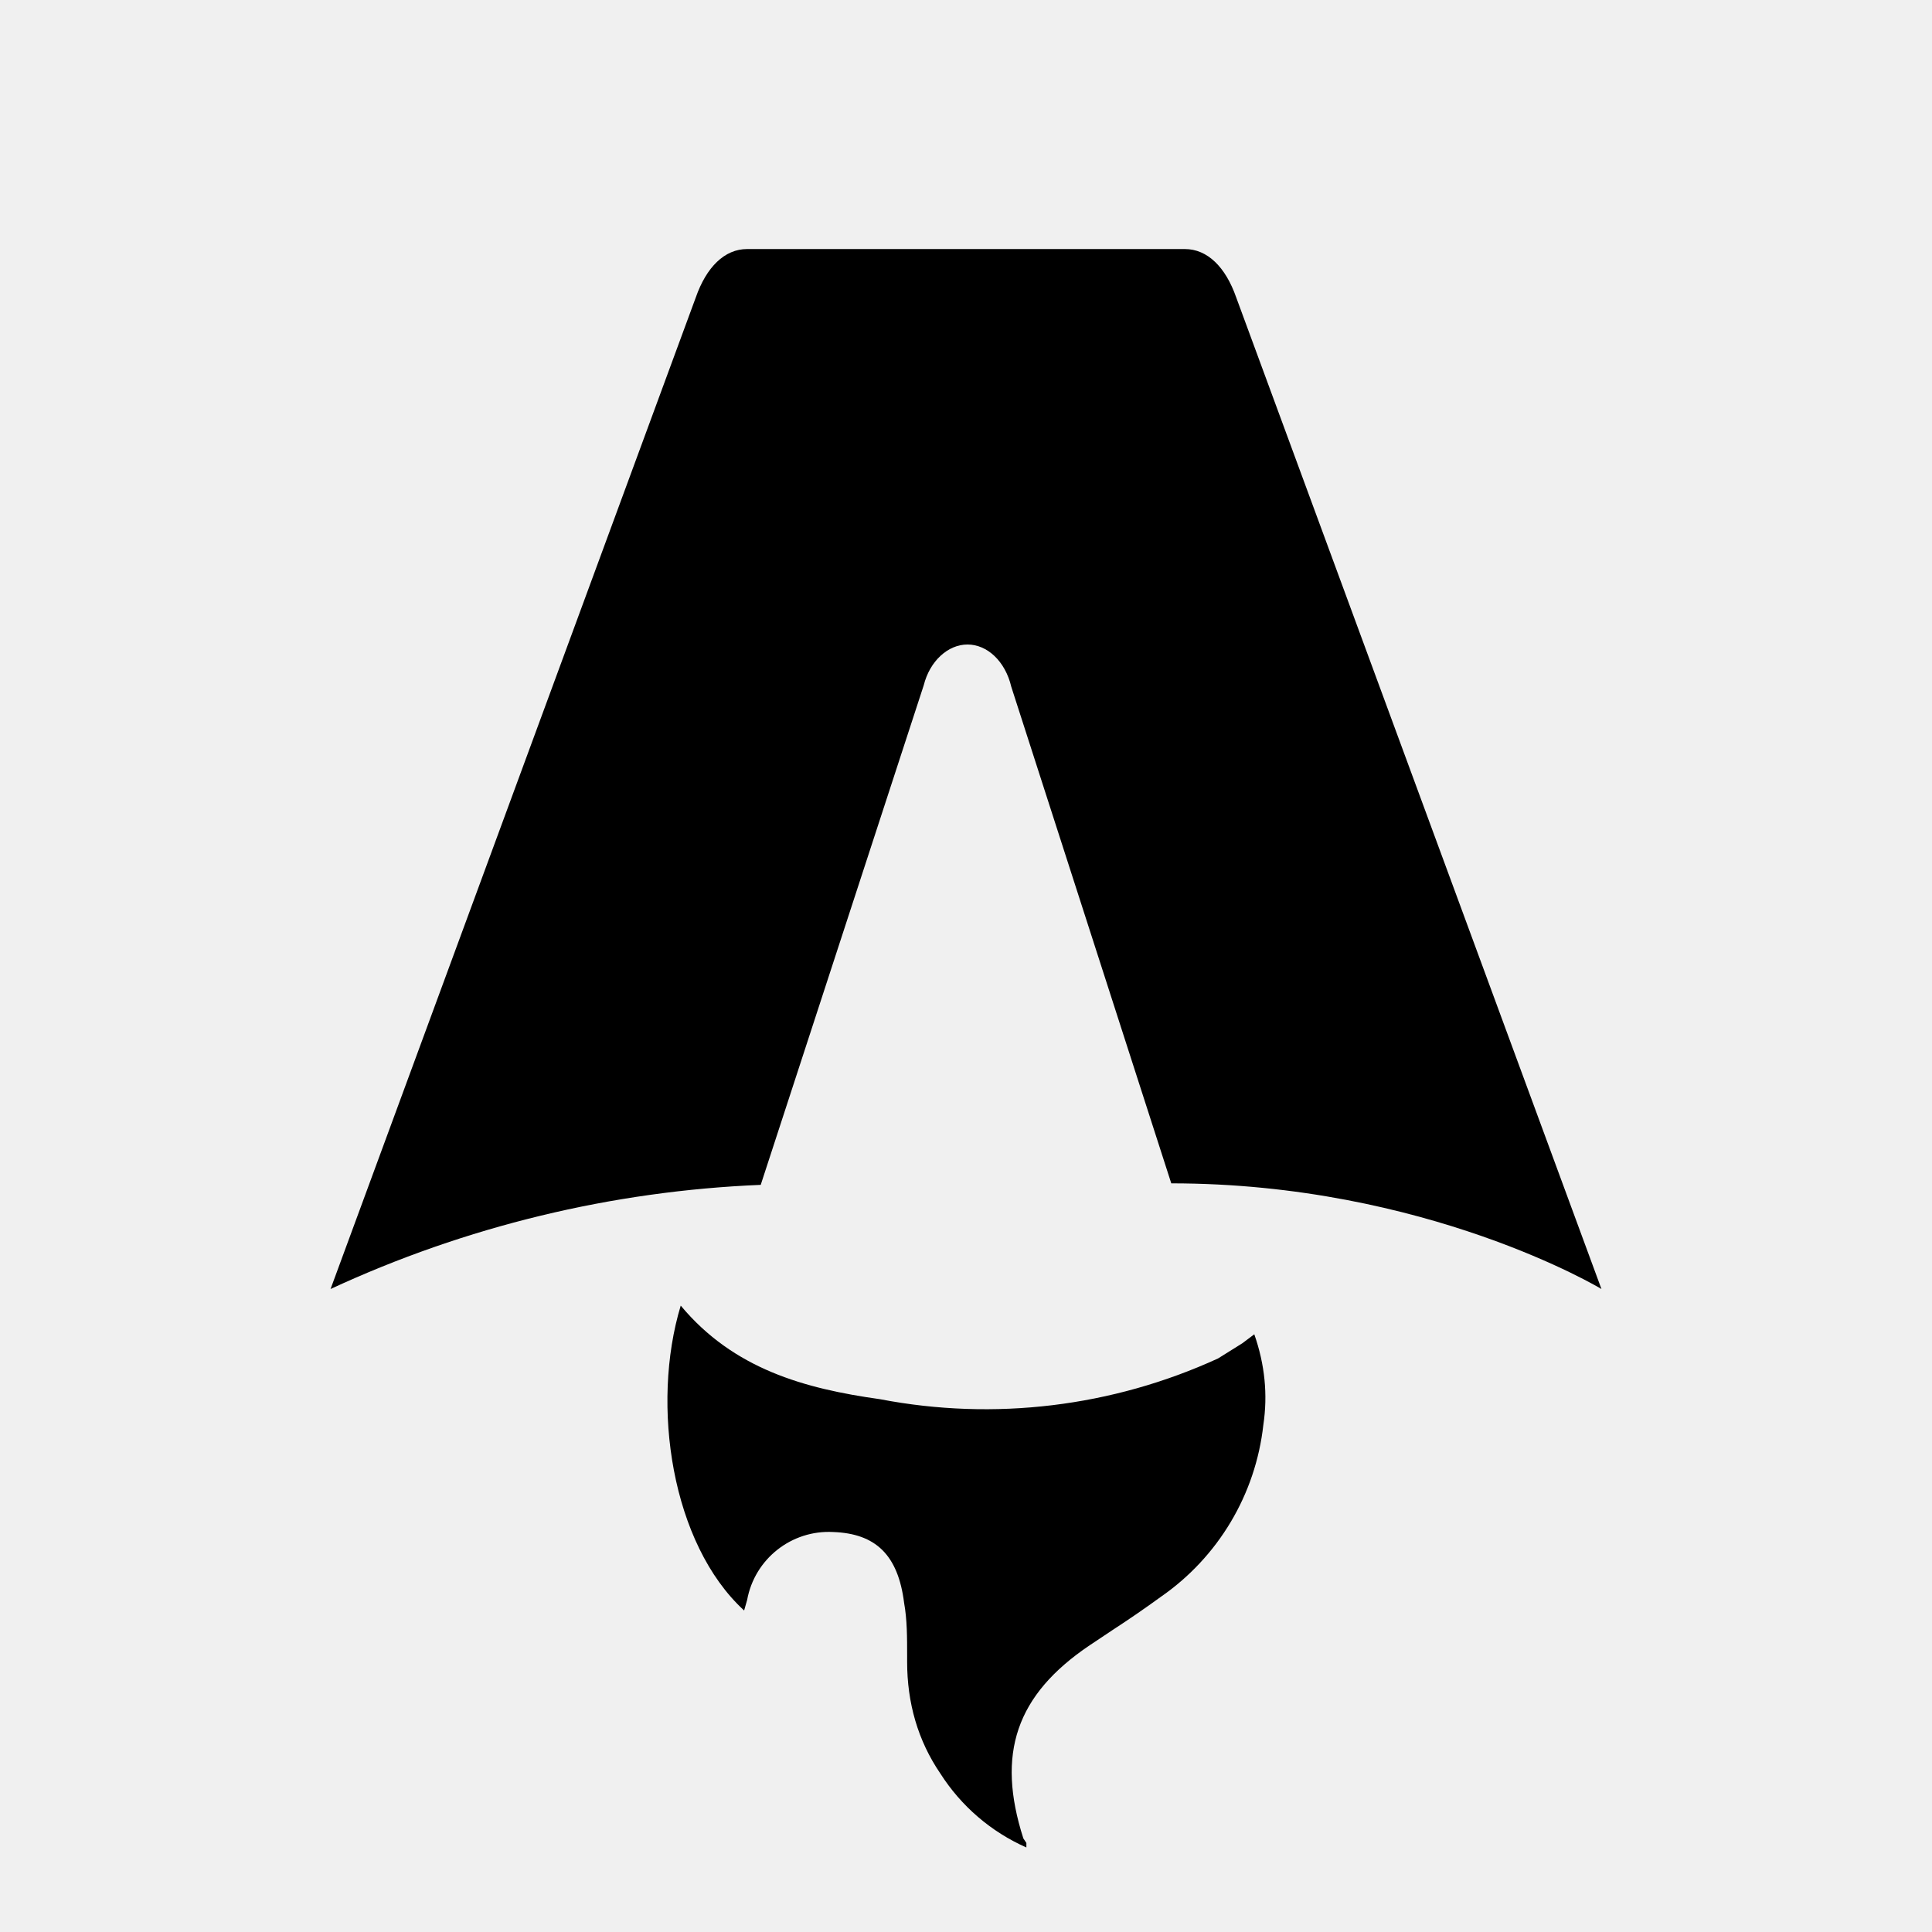
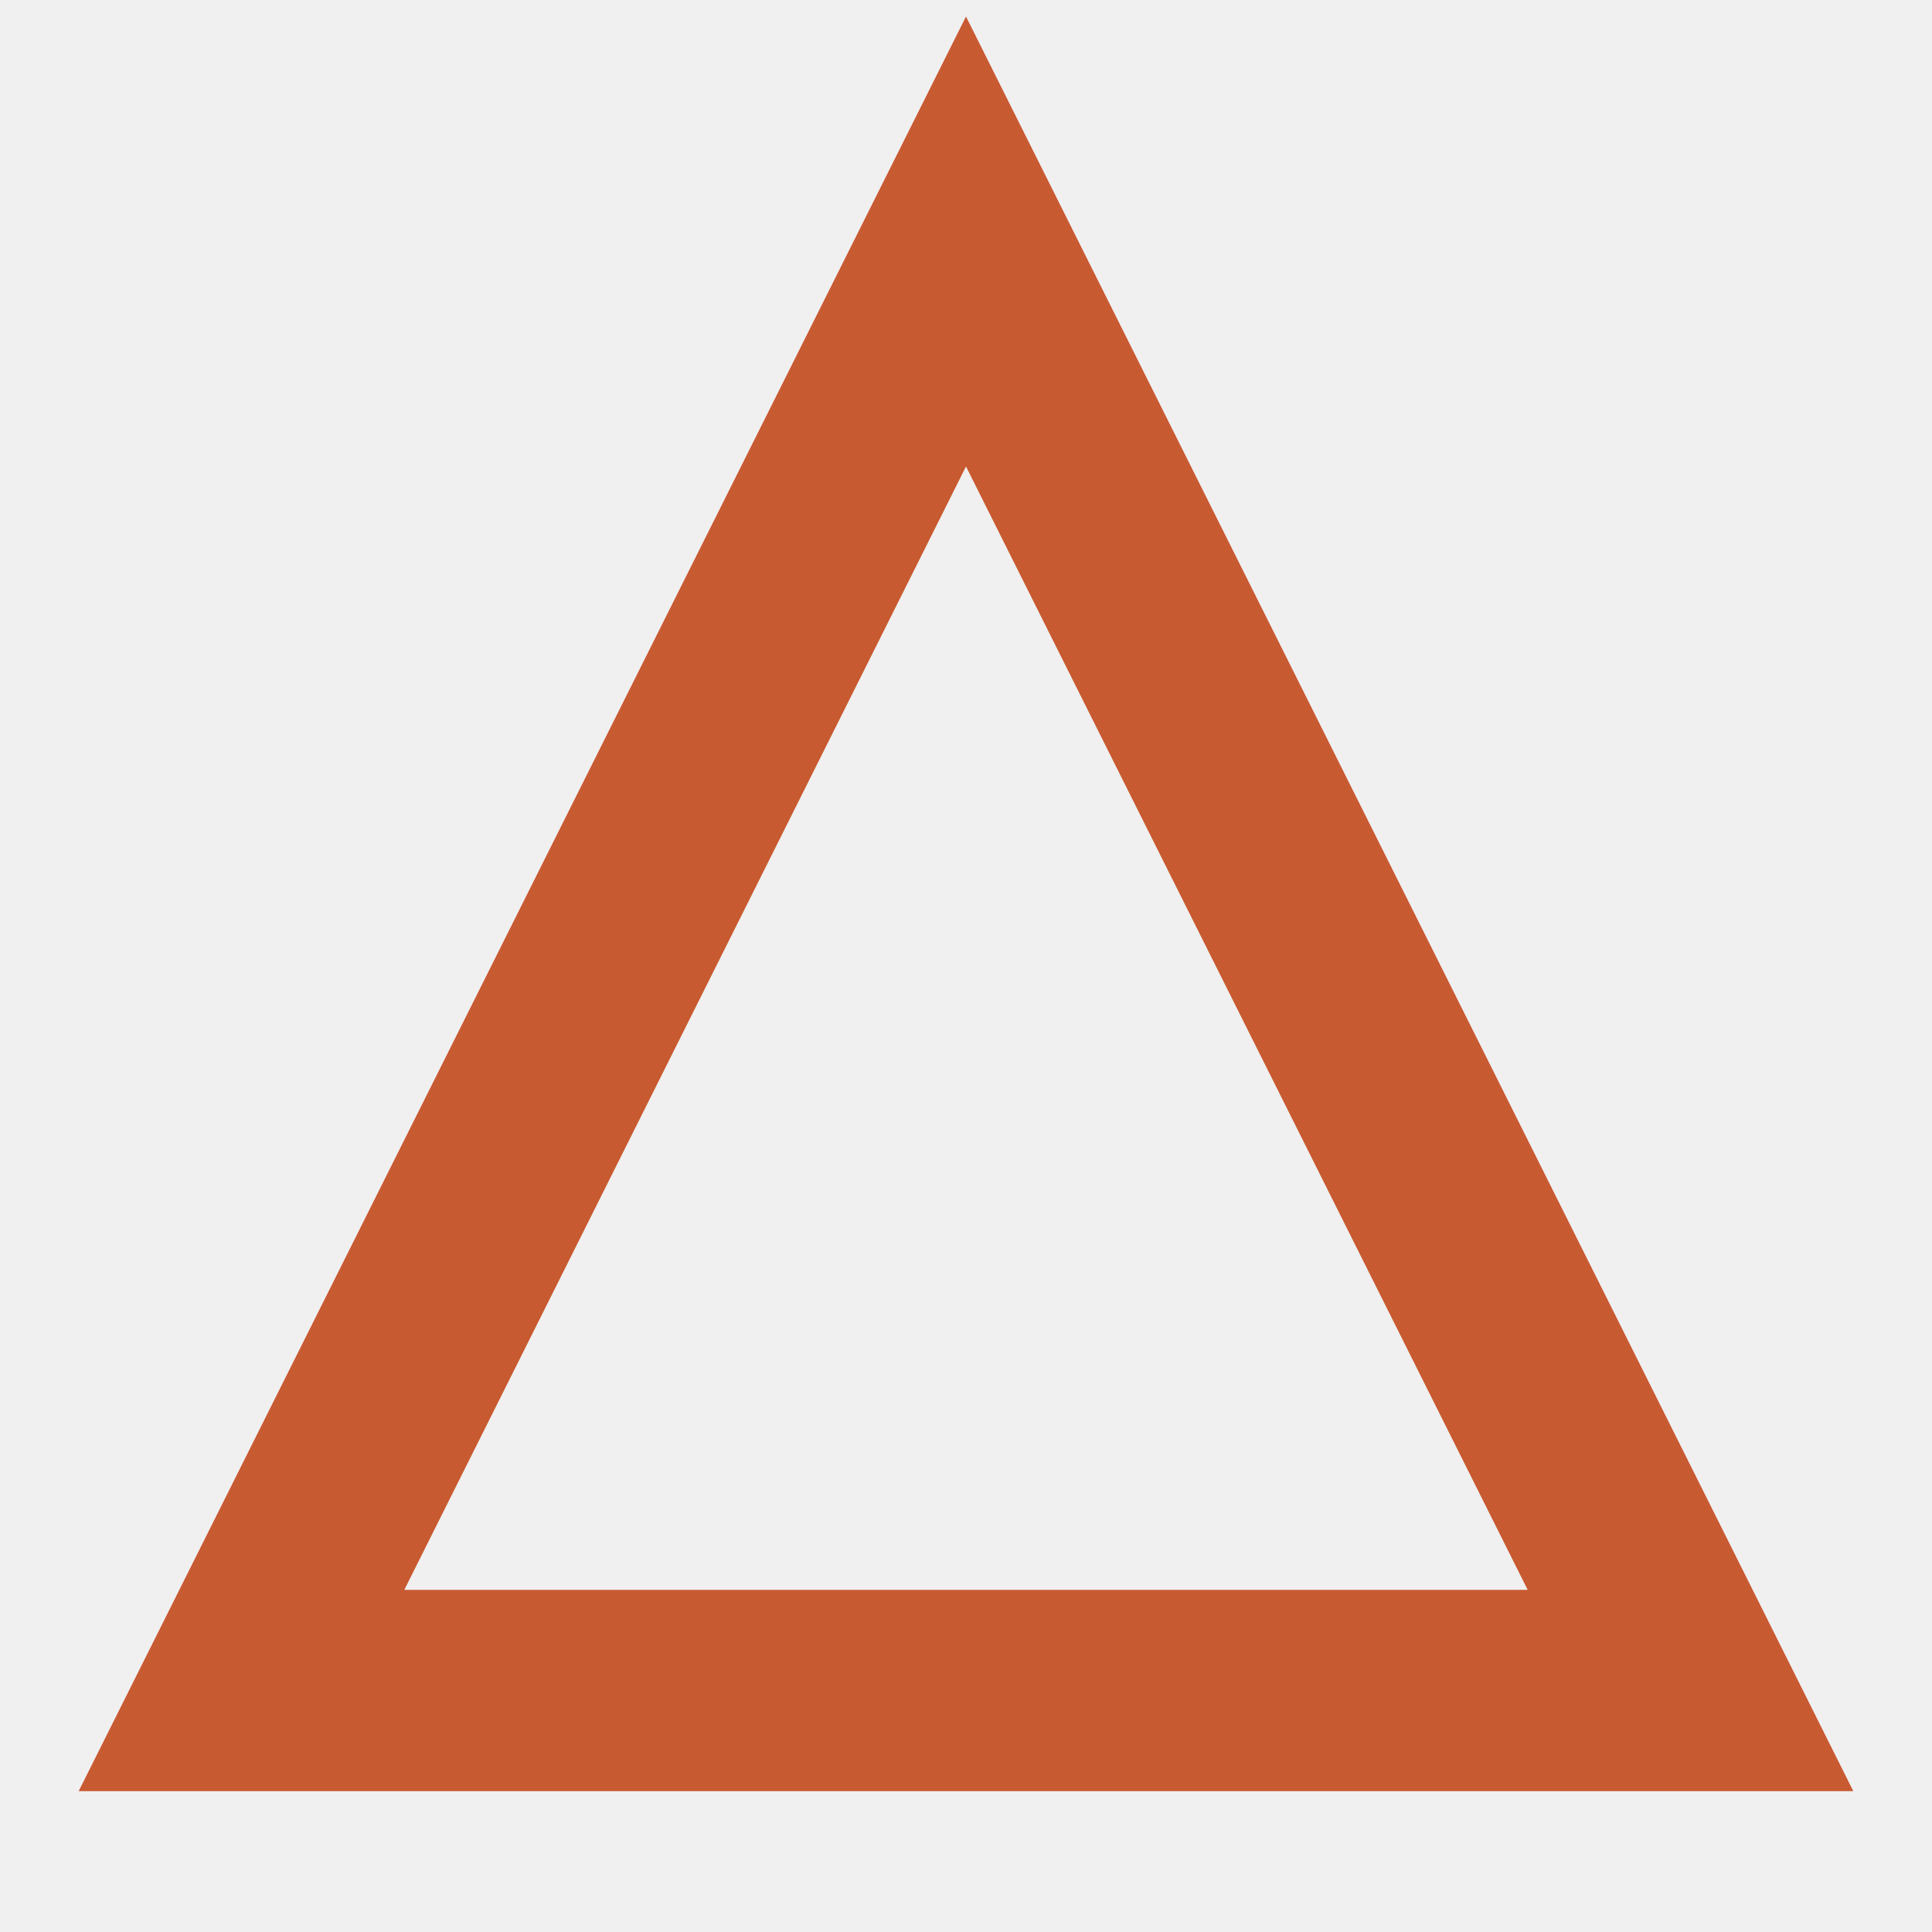
- <svg xmlns="http://www.w3.org/2000/svg" fill="none" viewBox="0 0 128 128">
-   <path d="M50.4 78.5a75.1 75.1 0 0 0-28.5 6.9l24.2-65.7c.7-2 1.9-3.2 3.4-3.2h29c1.5 0 2.7 1.2 3.4 3.2l24.2 65.7s-11.6-7-28.5-7L67 45.5c-.4-1.7-1.6-2.8-2.9-2.8-1.3 0-2.5 1.1-2.9 2.7L50.4 78.5Zm-1.1 28.2Zm-4.2-20.2c-2 6.6-.6 15.8 4.2 20.2a17.5 17.5 0 0 1 .2-.7 5.5 5.5 0 0 1 5.7-4.5c2.8.1 4.3 1.5 4.7 4.7.2 1.1.2 2.3.2 3.5v.4c0 2.7.7 5.2 2.2 7.4a13 13 0 0 0 5.7 4.9v-.3l-.2-.3c-1.8-5.6-.5-9.5 4.4-12.8l1.5-1a73 73 0 0 0 3.2-2.2 16 16 0 0 0 6.8-11.4c.3-2 .1-4-.6-6l-.8.6-1.6 1a37 37 0 0 1-22.4 2.7c-5-.7-9.7-2-13.2-6.2Z" />
-   <style>
-         path { fill: #000; }
-         @media (prefers-color-scheme: dark) {
-             path { fill: #FFF; }
-         }
-     </style>
+ <svg xmlns="http://www.w3.org/2000/svg" width="64" height="64" viewBox="0 0 24 24" fill="none">
+   <path d="M12 3L3 21h18L12 3z" stroke="#C85A32" stroke-width="2.5" stroke-linecap="square" stroke-linejoin="miter" />
</svg>
